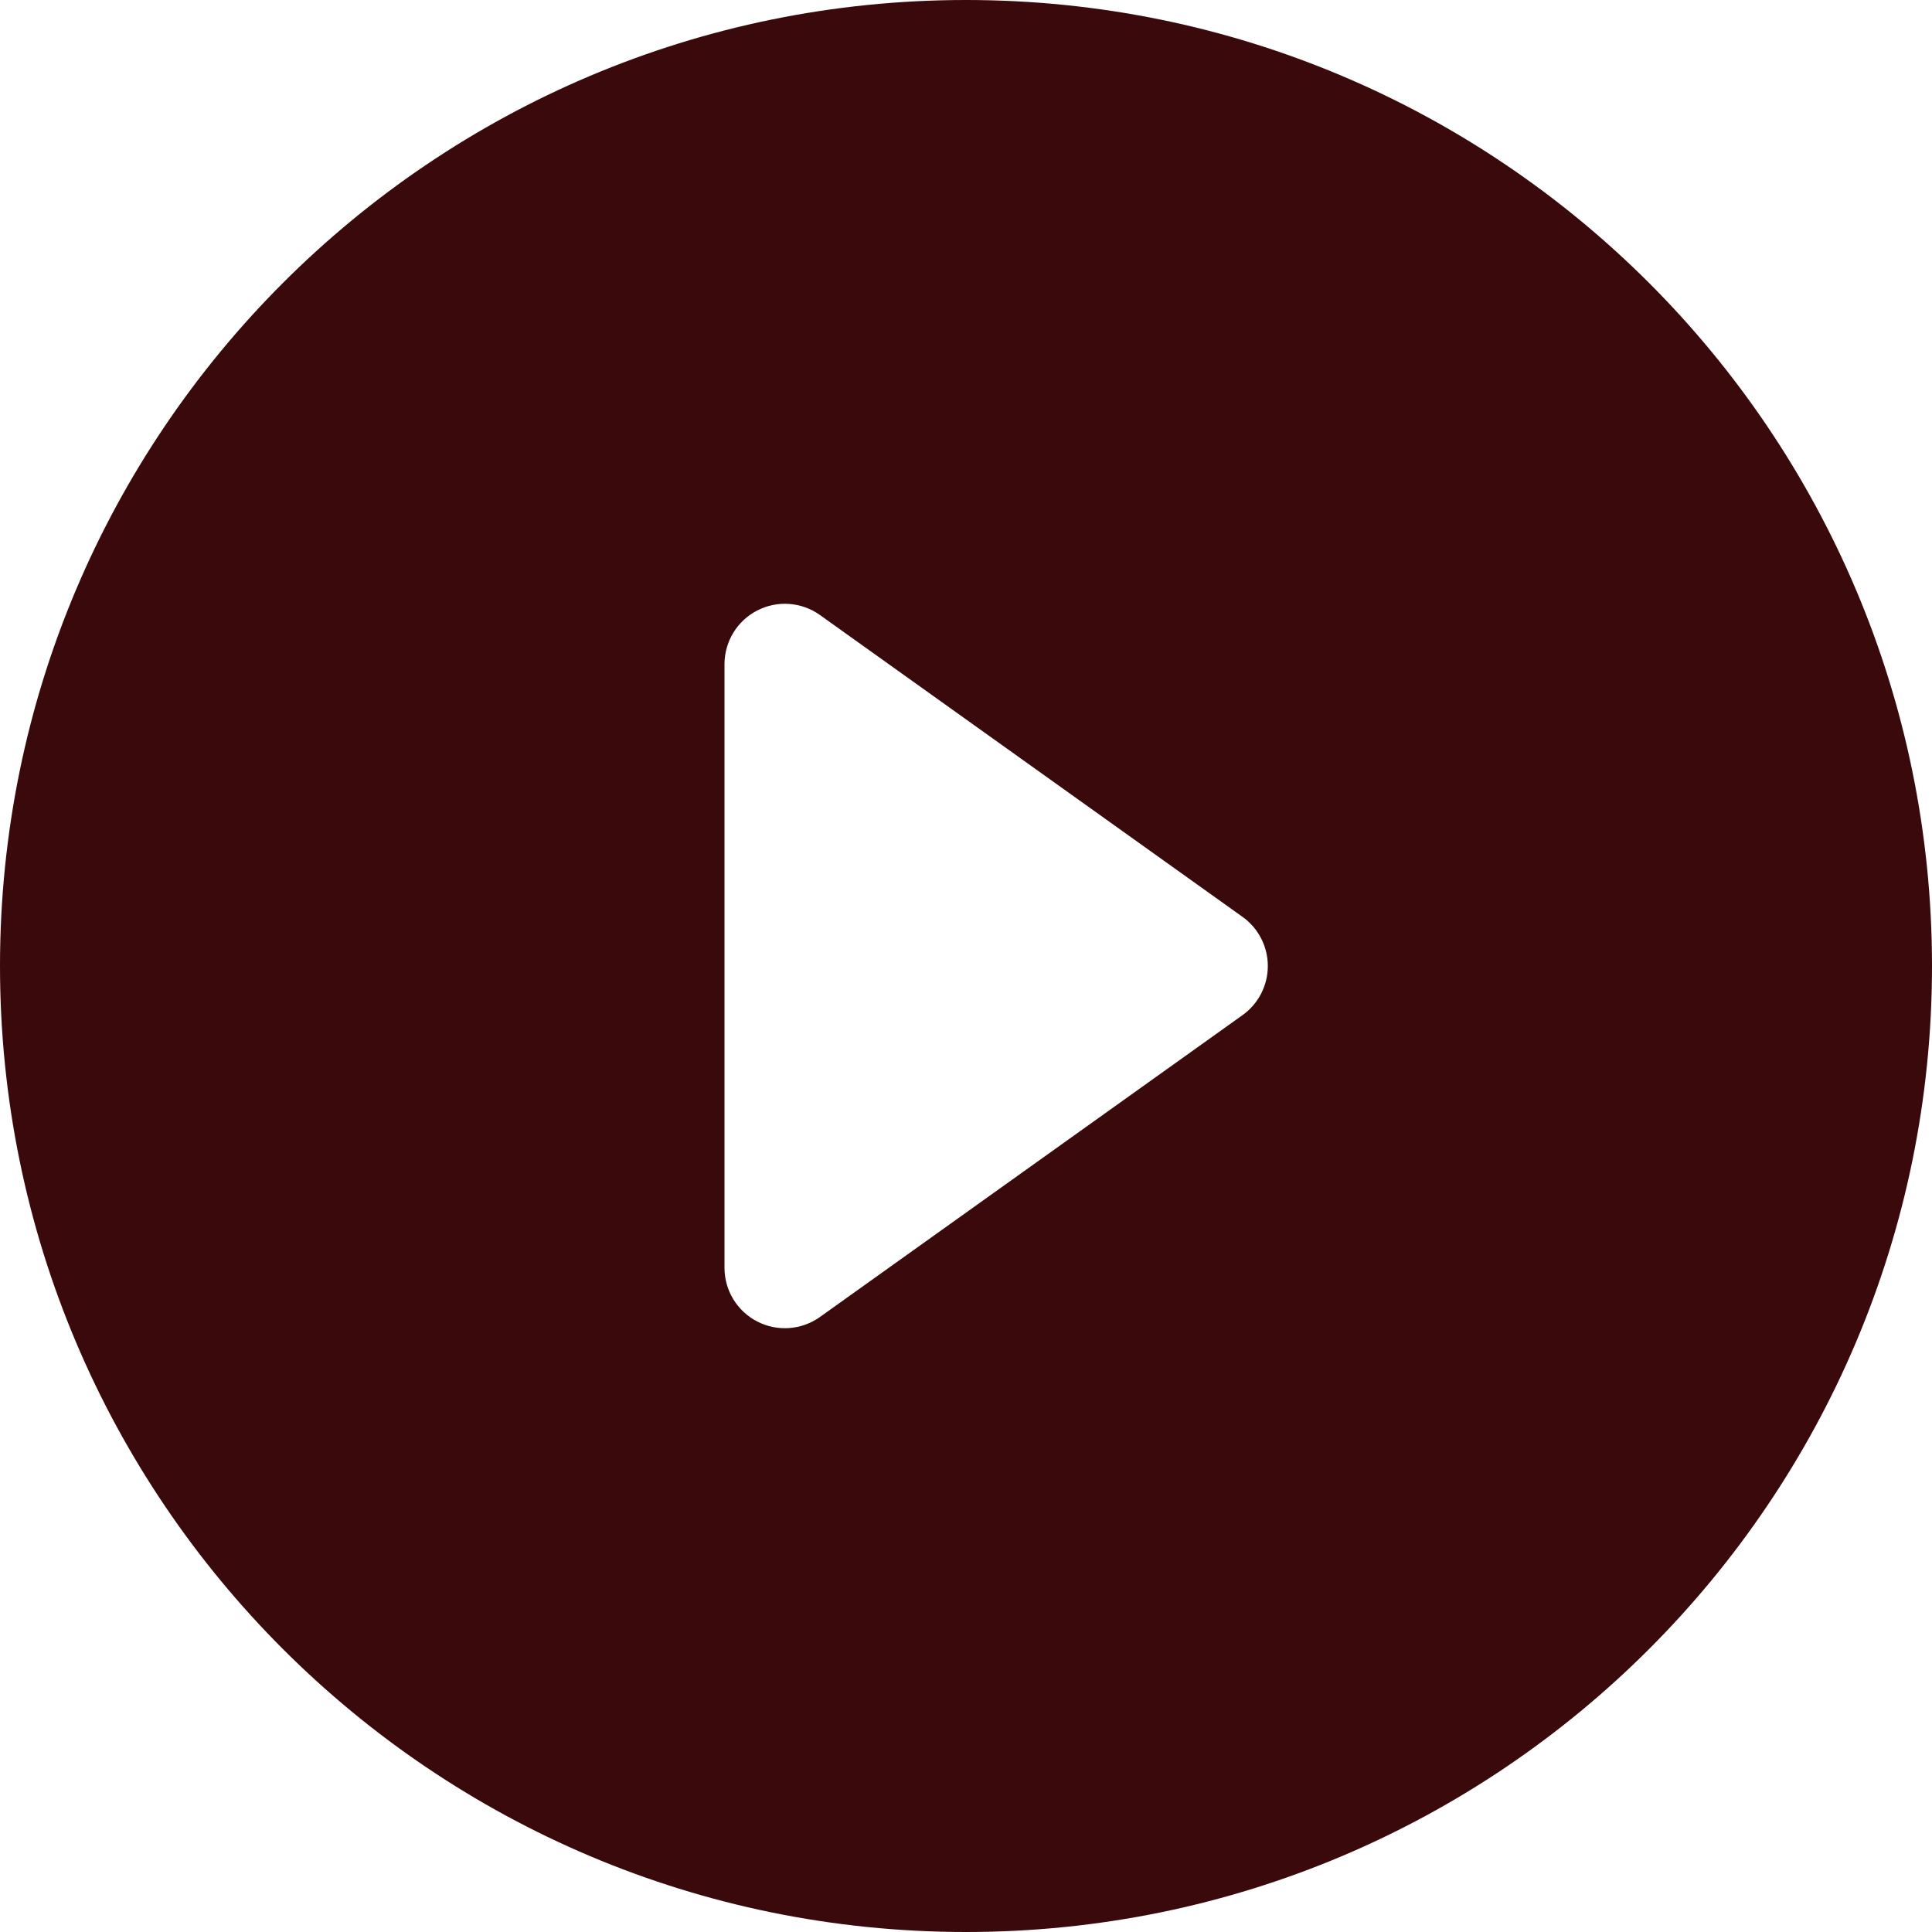
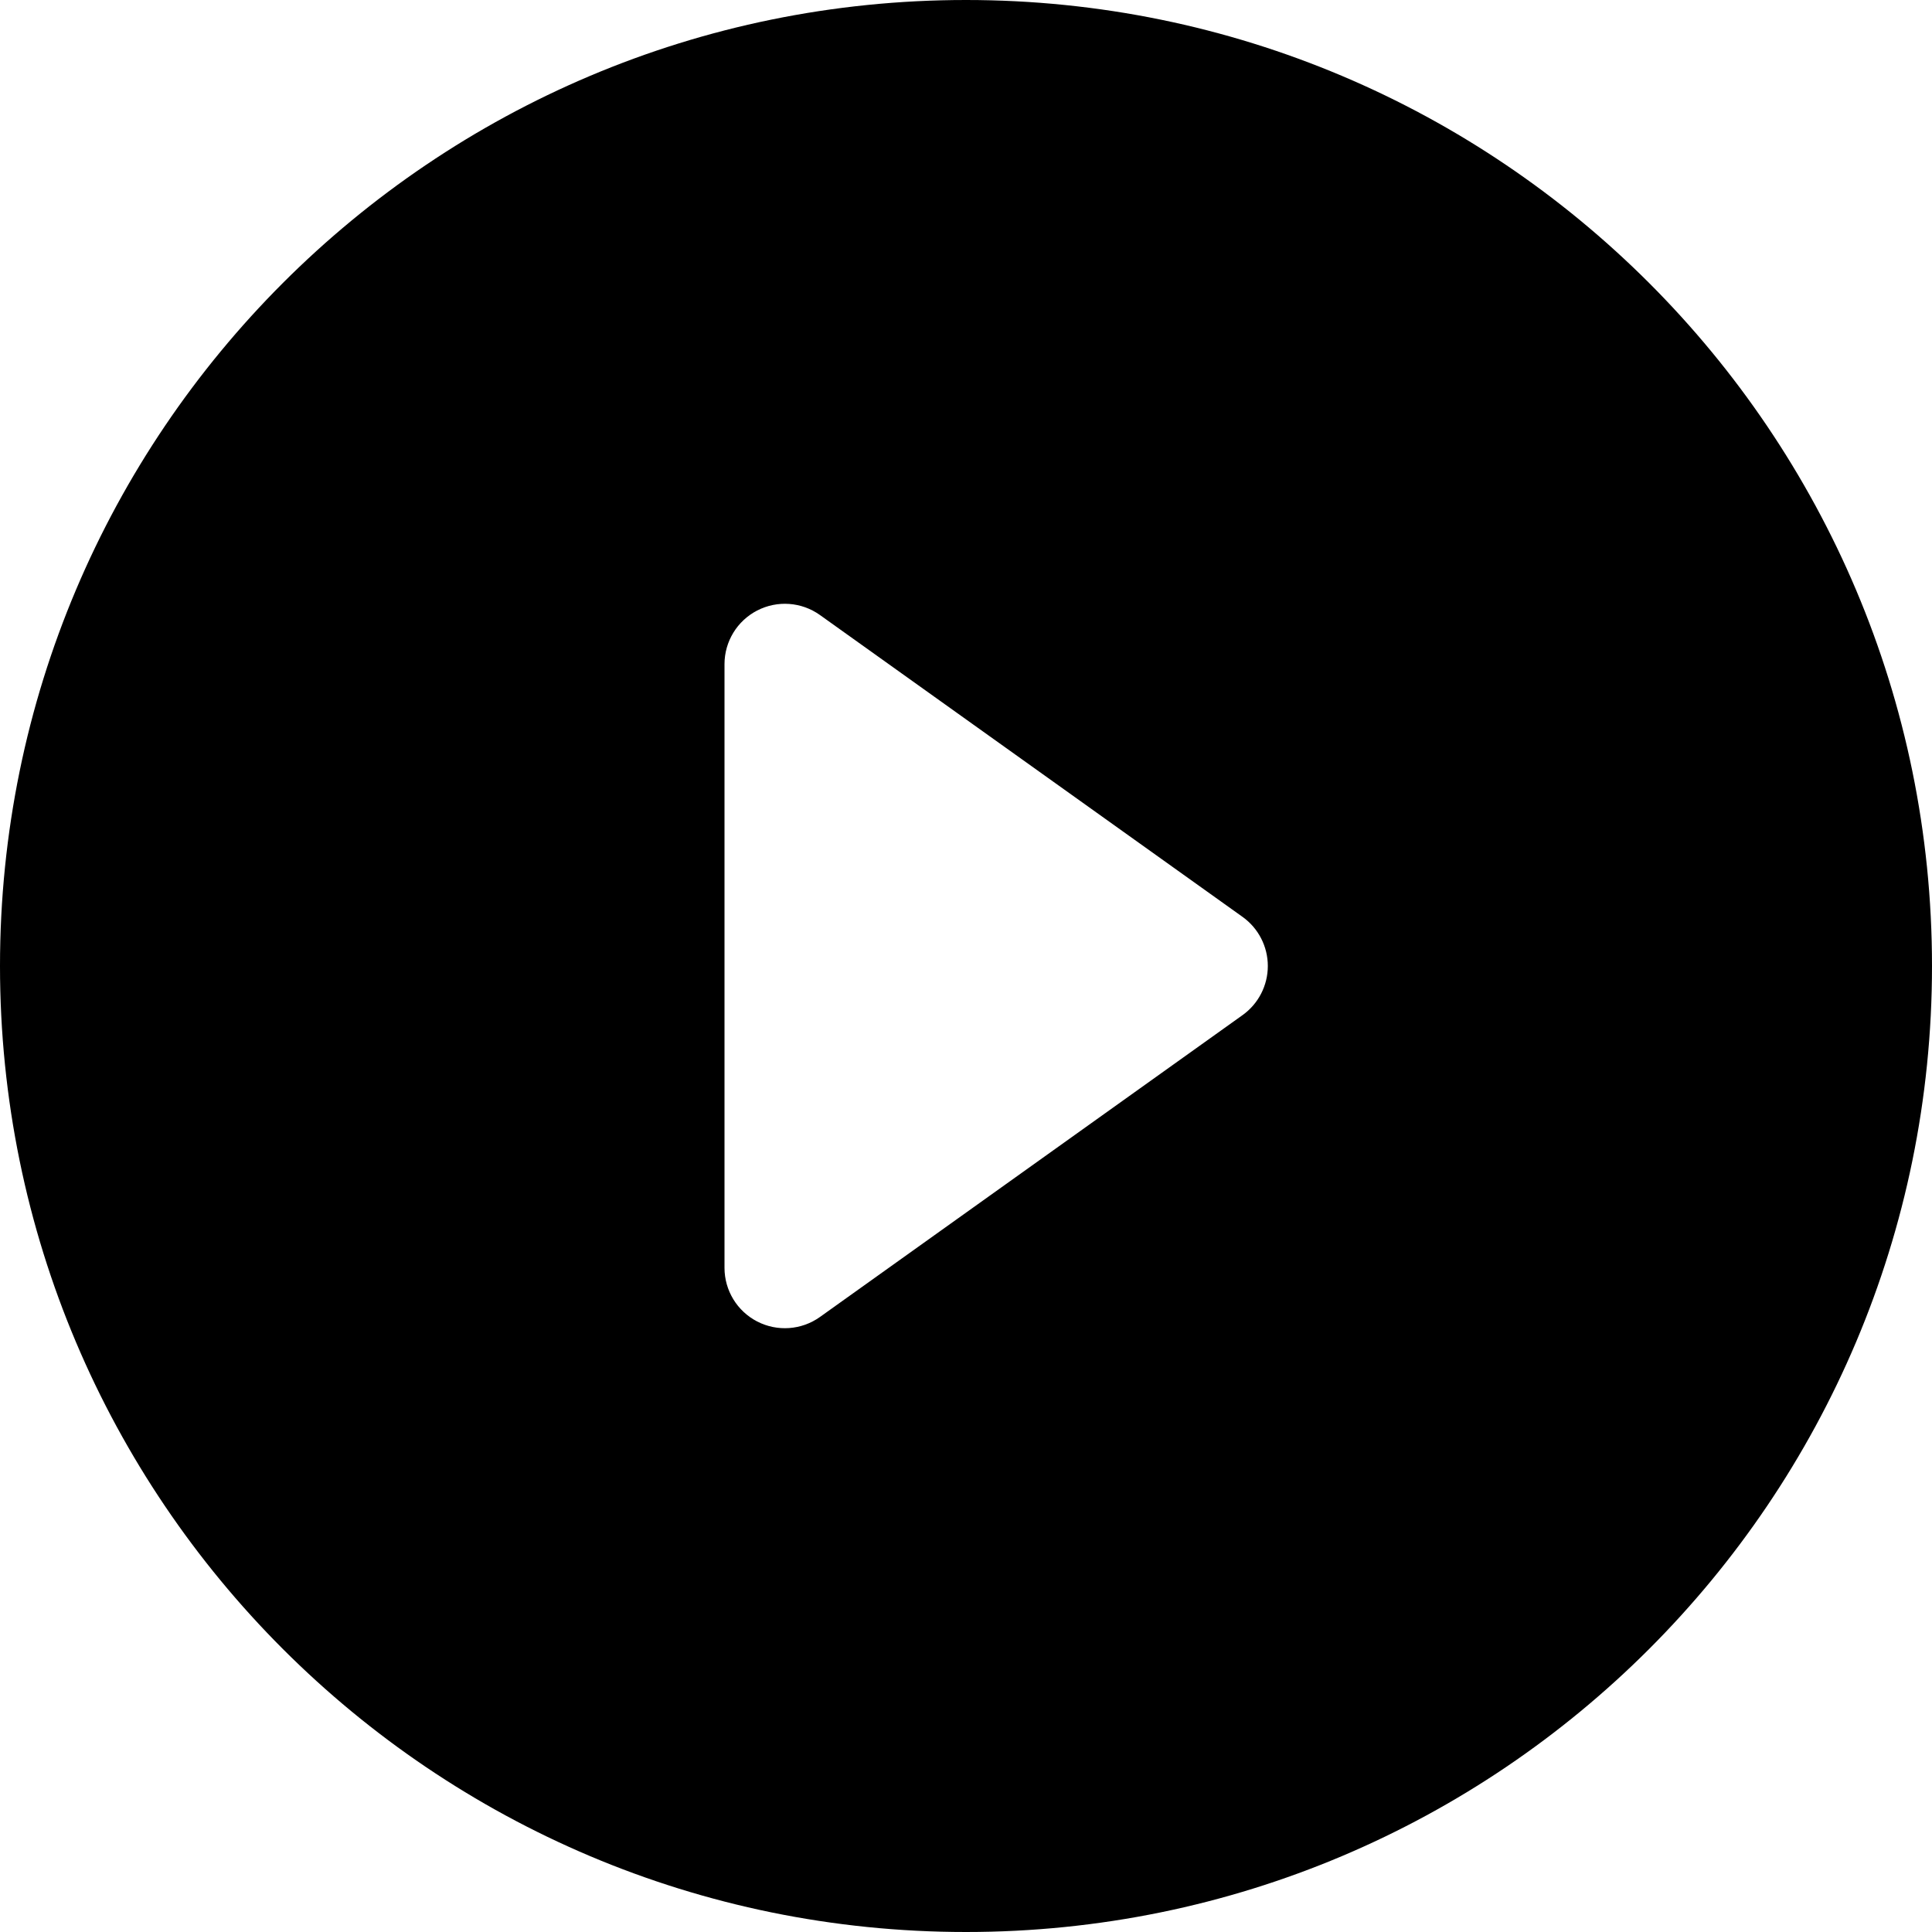
- <svg xmlns="http://www.w3.org/2000/svg" width="16" height="16" fill="#3A090B" class="bi bi-play-circle-fill" viewBox="0 0 16 16">
+ <svg xmlns="http://www.w3.org/2000/svg" width="16" height="16" fill="currentColor" class="bi bi-play-circle-fill" viewBox="0 0 16 16">
  <path d="M16 8A8 8 0 1 1 0 8a8 8 0 0 1 16 0M6.79 5.093A.5.5 0 0 0 6 5.5v5a.5.5 0 0 0 .79.407l3.5-2.5a.5.5 0 0 0 0-.814z" />
</svg>
